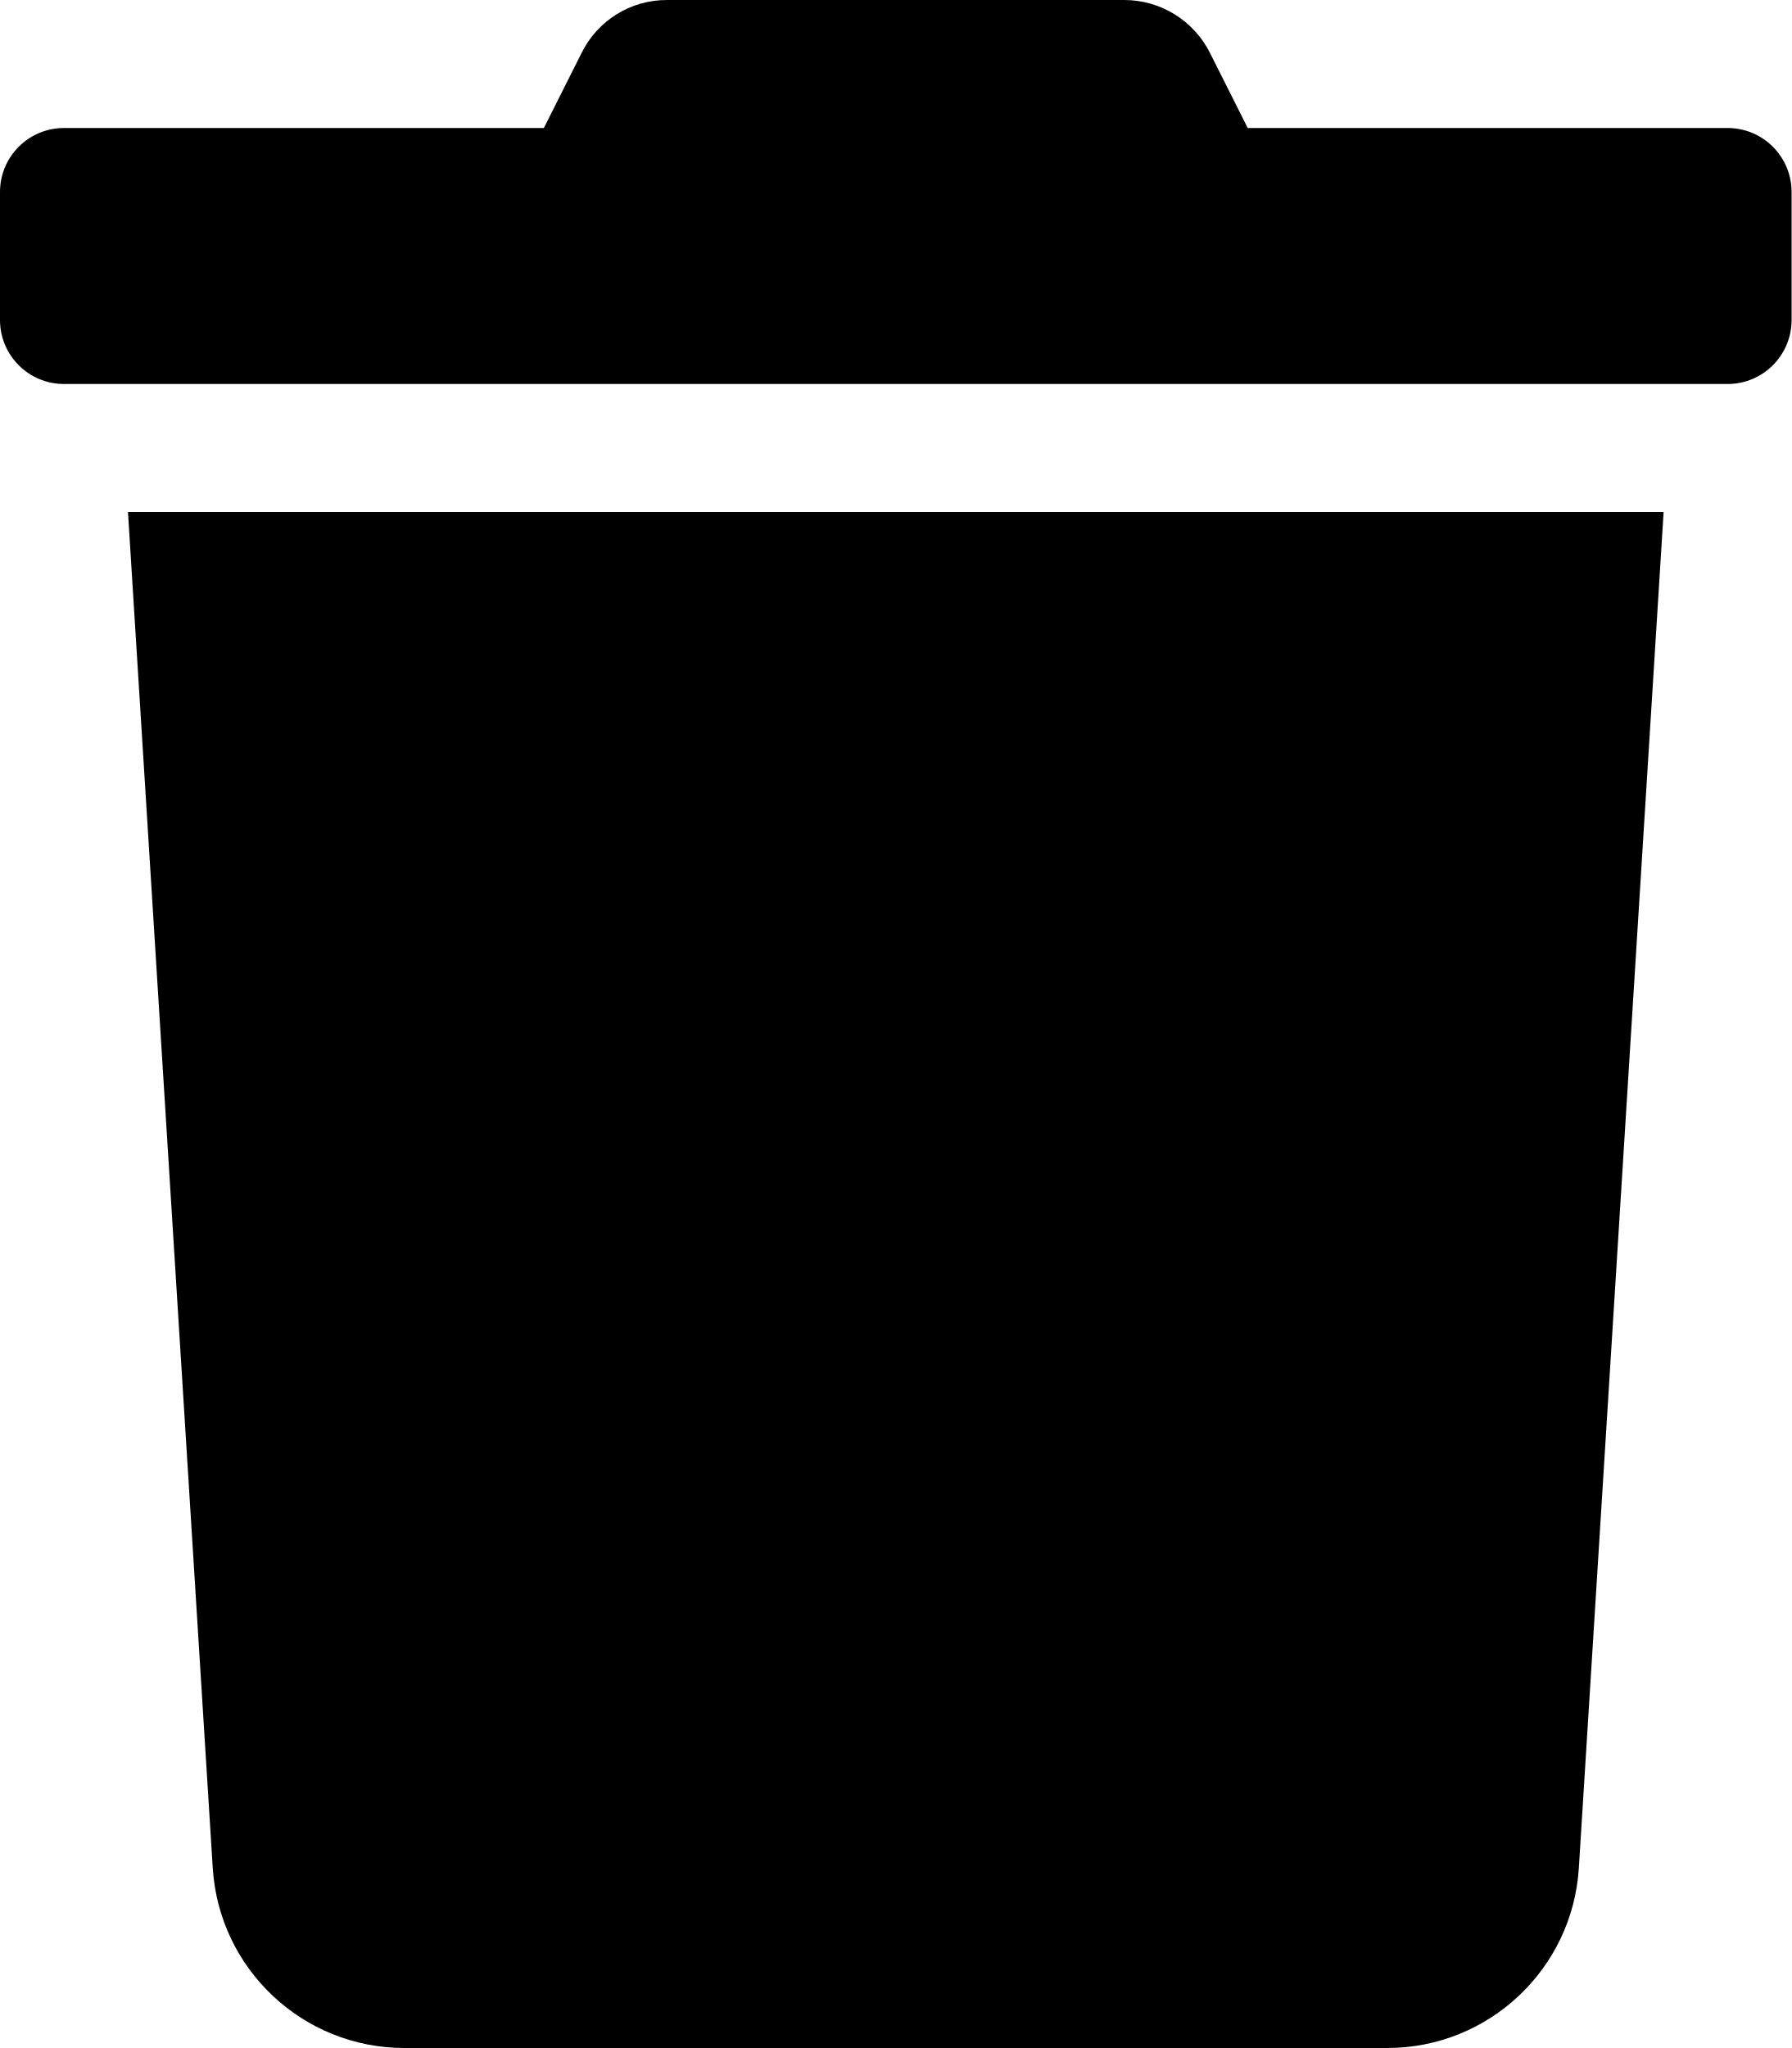
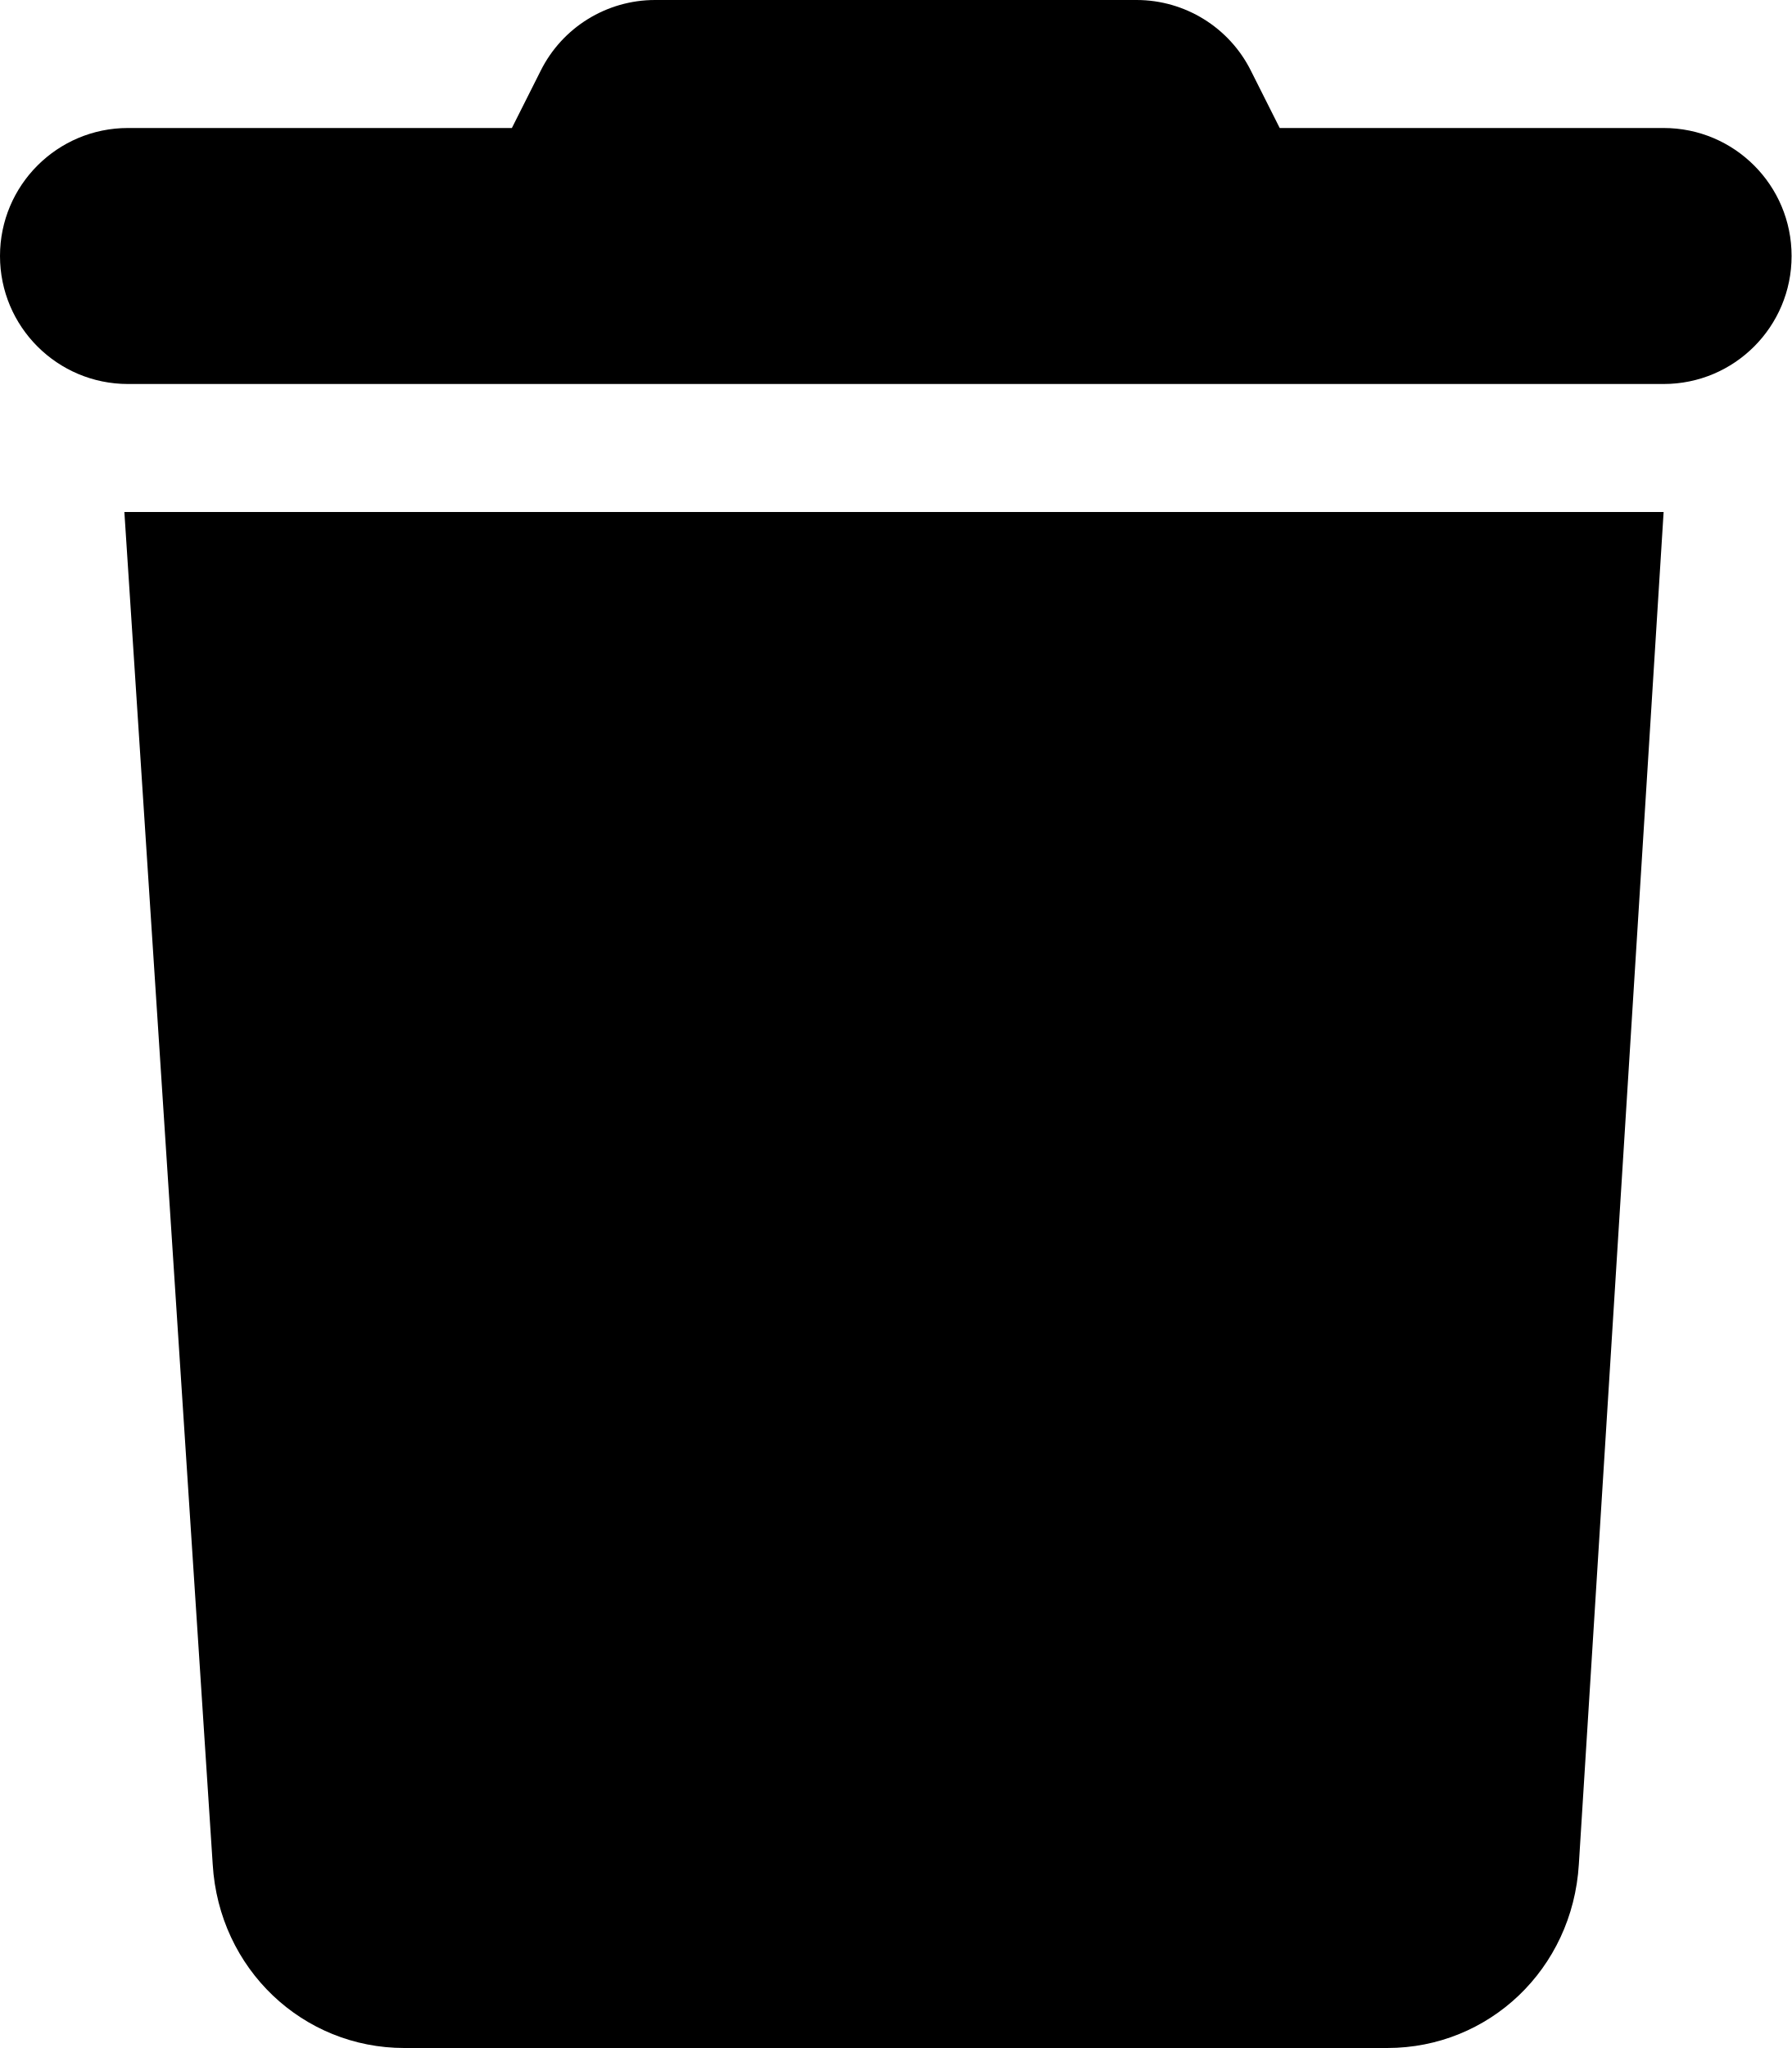
- <svg xmlns="http://www.w3.org/2000/svg" aria-hidden="true" focusable="false" data-prefix="fas" data-icon="trash" class="svg-inline--fa fa-trash fa-w-14" role="img" viewBox="0 0 448 512">
-   <path fill="currentColor" d="M432 32H312l-9.4-18.7A24 24 0 0 0 281.1 0H166.8a23.72 23.72 0 0 0-21.4 13.3L136 32H16A16 16 0 0 0 0 48v32a16 16 0 0 0 16 16h416a16 16 0 0 0 16-16V48a16 16 0 0 0-16-16zM53.2 467a48 48 0 0 0 47.9 45h245.8a48 48 0 0 0 47.9-45L416 128H32z" />
+ <svg xmlns="http://www.w3.org/2000/svg" viewBox="0 0 448 512">
+   <path d="M135.2 17.69C140.6 6.848 151.7 0 163.8 0H284.2C296.3 0 307.4 6.848 312.8 17.69L320 32H416C433.7 32 448 46.33 448 64C448 81.67 433.7 96 416 96H32C14.33 96 0 81.67 0 64C0 46.33 14.33 32 32 32H128L135.2 17.69zM394.8 466.1C393.2 492.3 372.3 512 346.9 512H101.1C75.75 512 54.77 492.3 53.19 466.1L31.1 128H416L394.8 466.1z" />
</svg>
